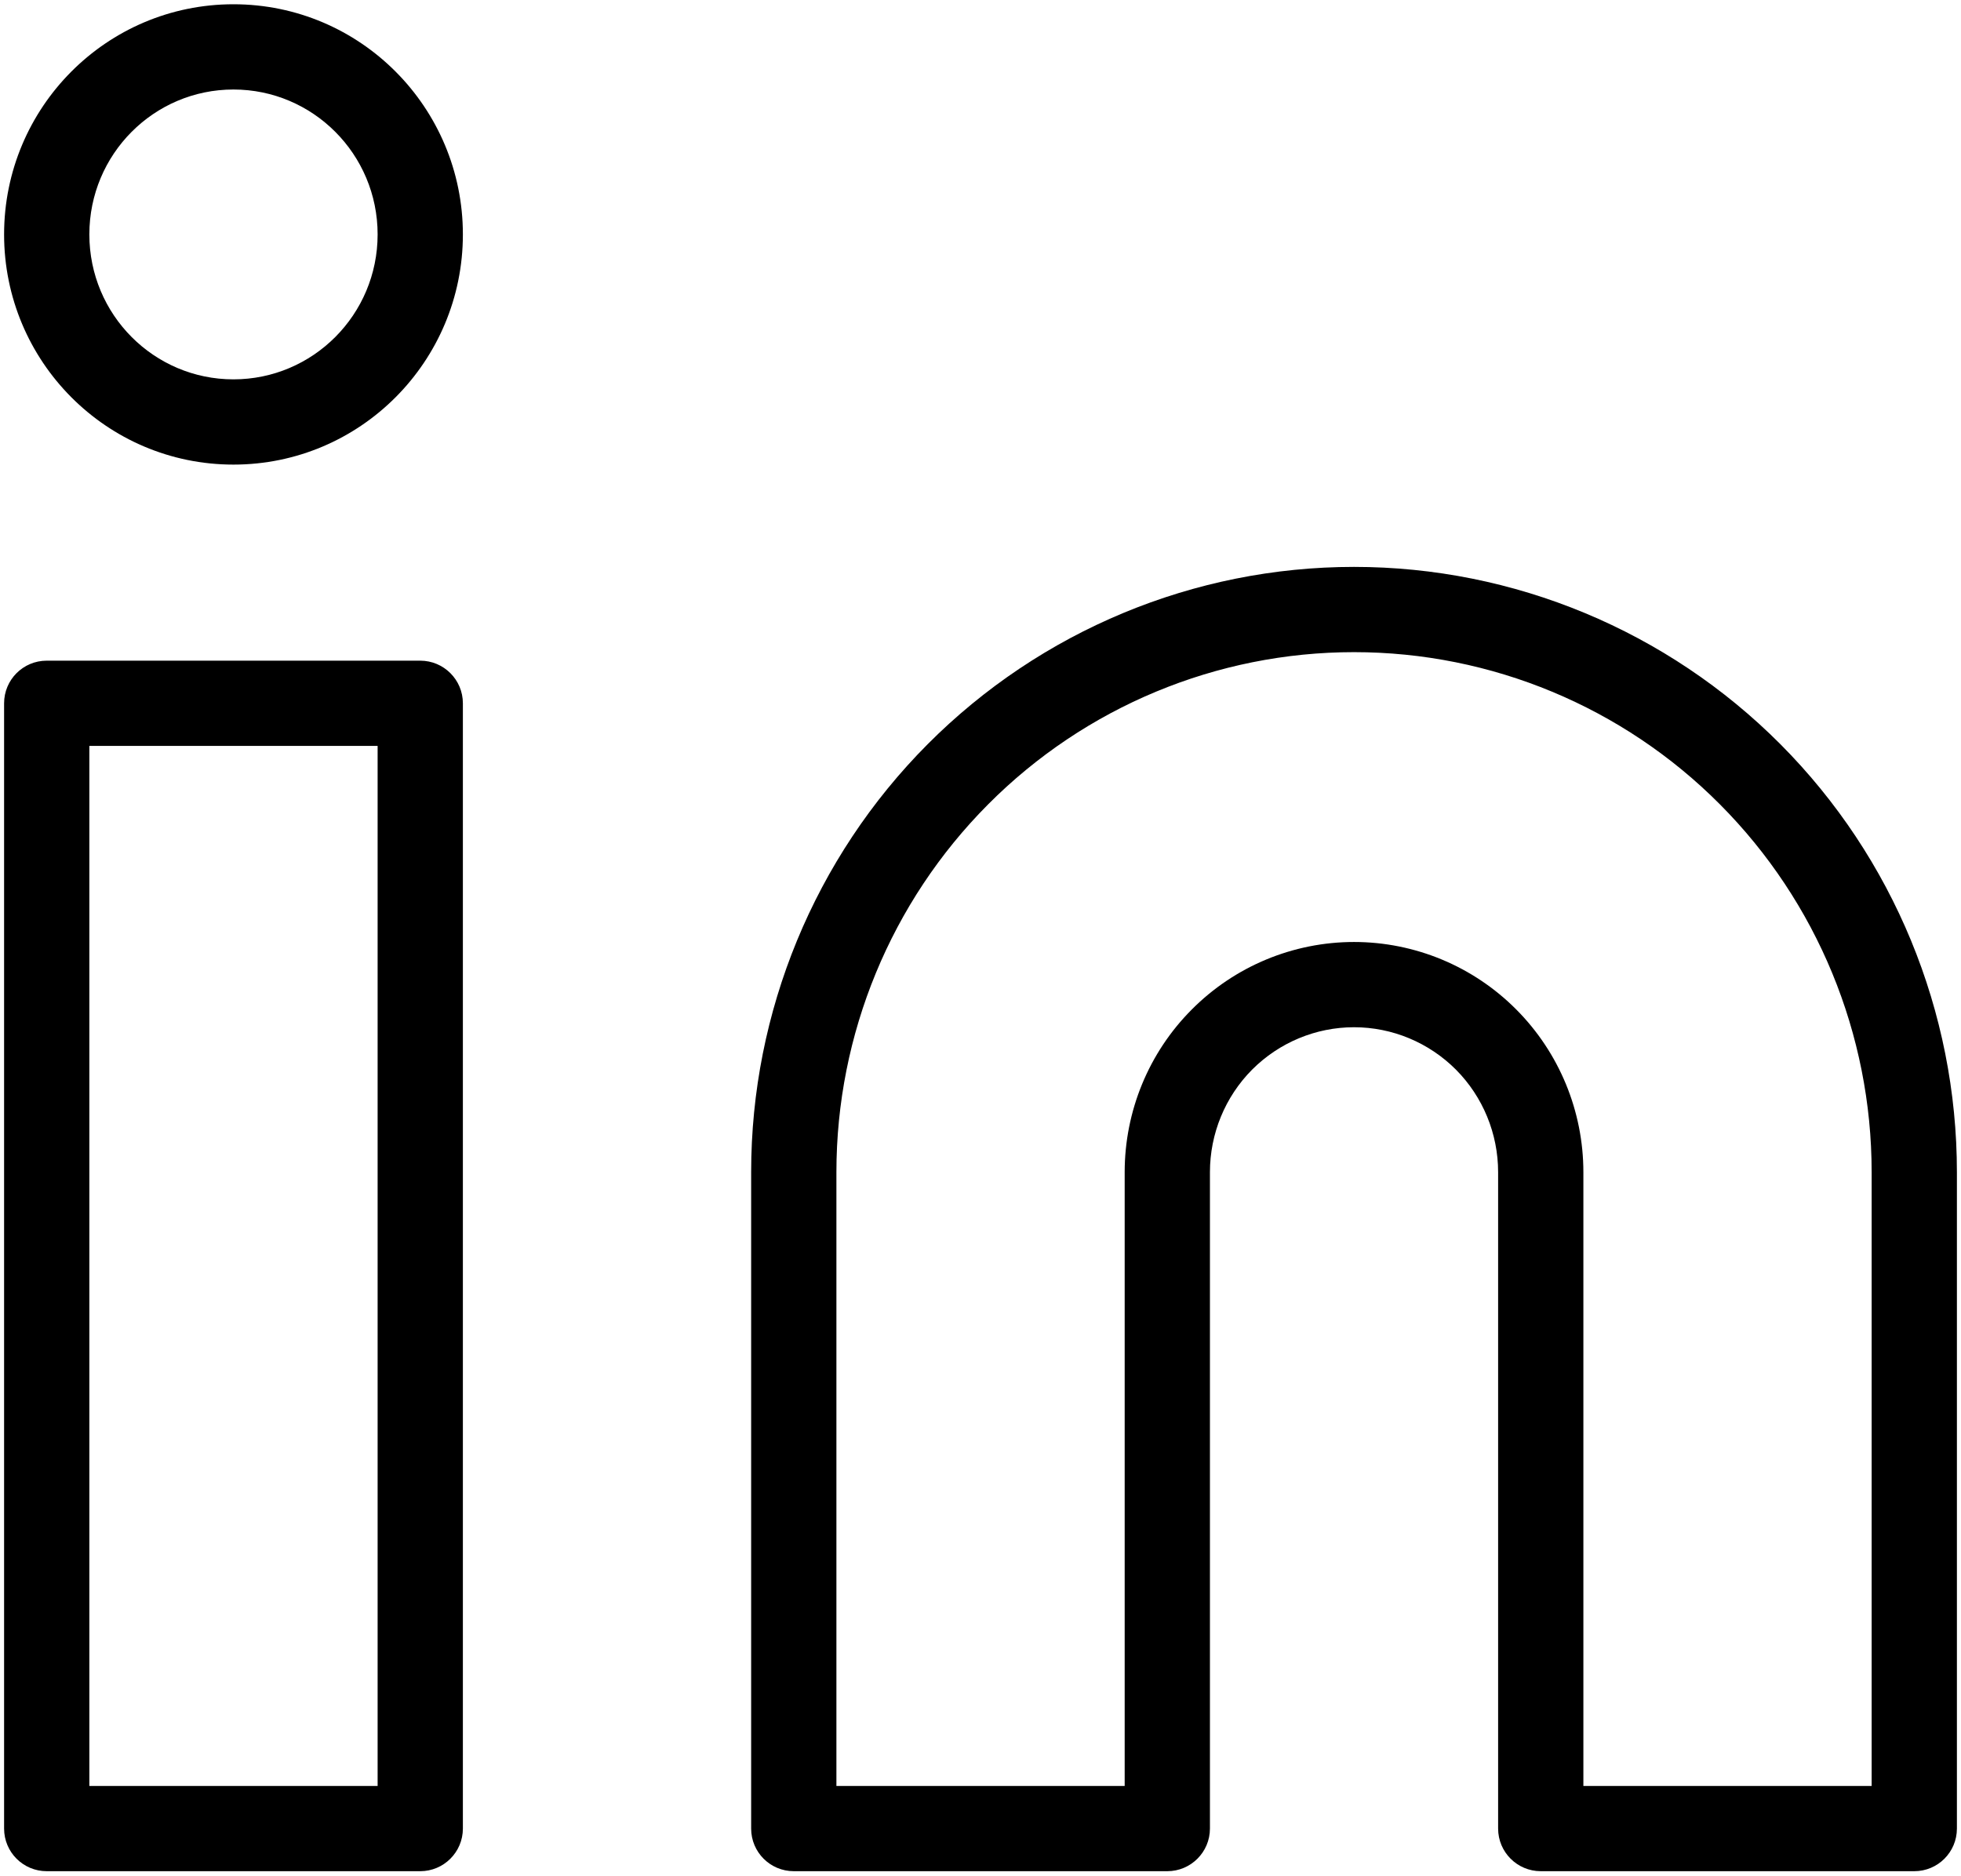
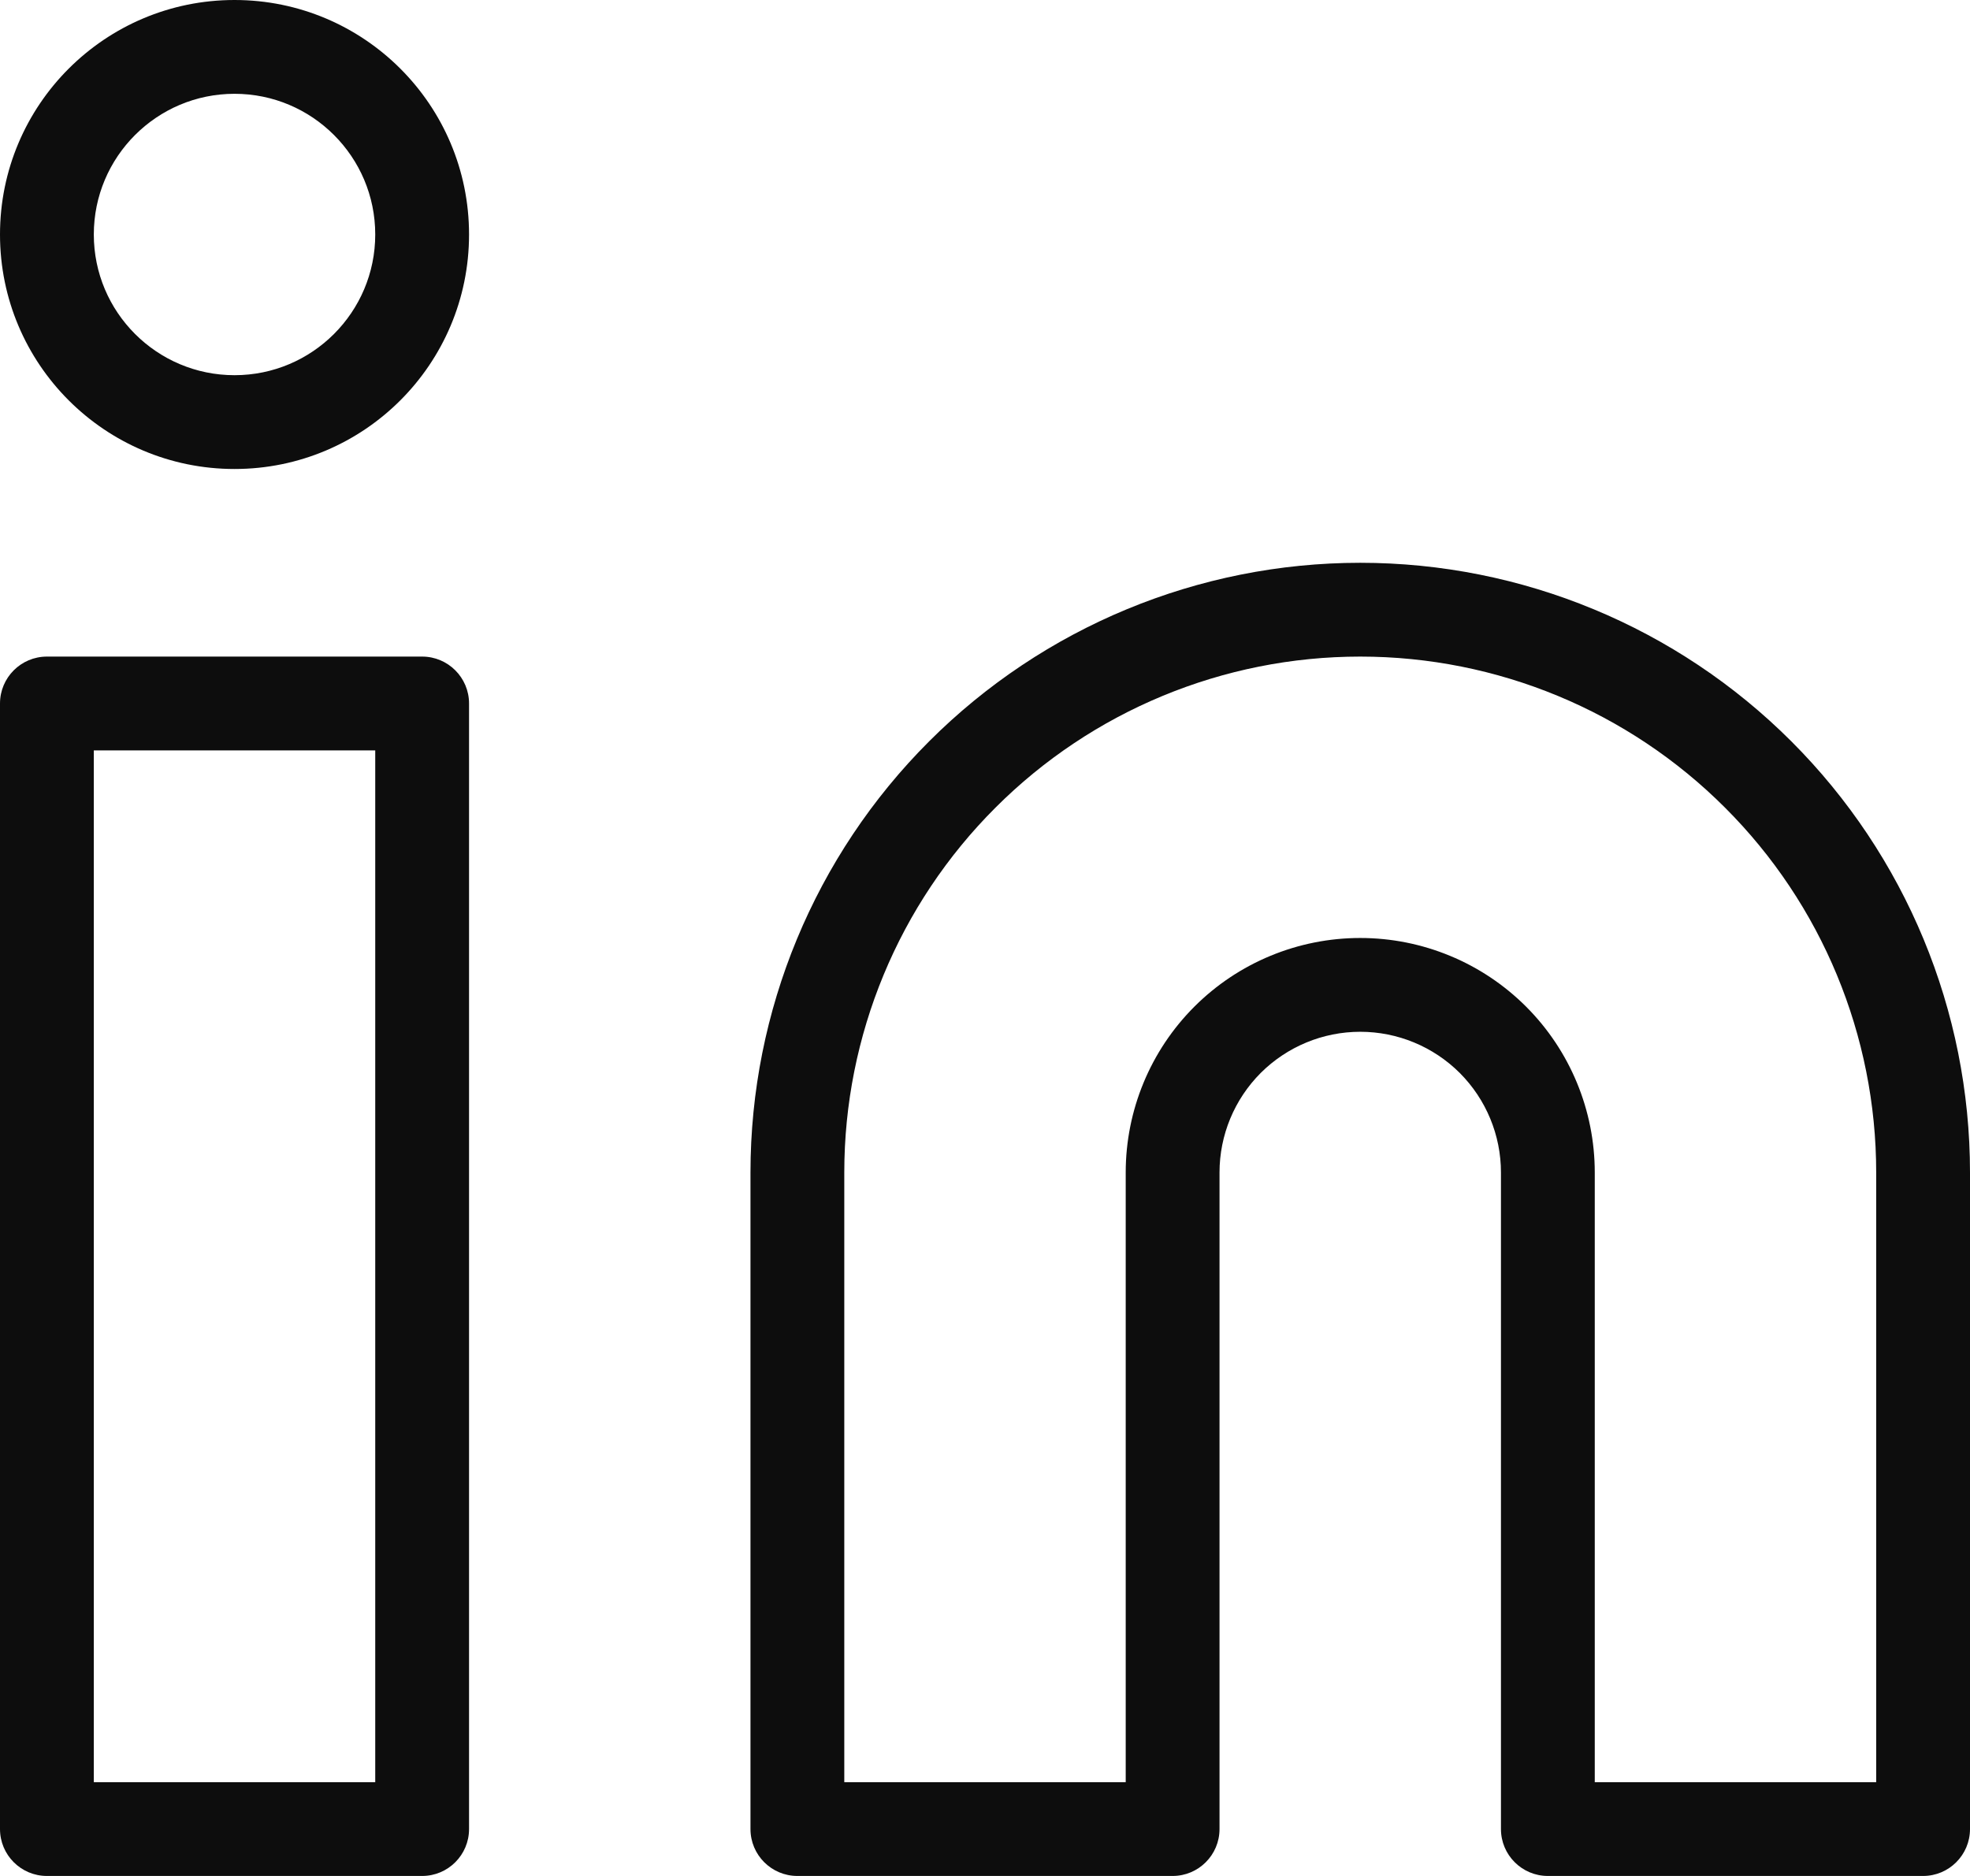
- <svg xmlns="http://www.w3.org/2000/svg" width="23" height="22" viewBox="0 0 23 22" fill="none">
-   <path fill-rule="evenodd" clip-rule="evenodd" d="M1.048 2.75C1.048 1.809 1.806 1.05 2.738 1.05C3.67 1.05 4.429 1.809 4.429 2.75C4.429 3.691 3.67 4.45 2.738 4.45C1.806 4.45 1.048 3.691 1.048 2.75ZM2.738 0.05C1.25 0.05 0.048 1.261 0.048 2.75C0.048 4.239 1.25 5.45 2.738 5.45C4.226 5.45 5.429 4.239 5.429 2.75C5.429 1.261 4.226 0.05 2.738 0.05ZM15.881 7.65C14.271 7.65 12.727 8.292 11.589 9.436C10.45 10.58 9.81 12.132 9.81 13.75V20.95H13.191V13.75C13.191 13.035 13.473 12.348 13.978 11.842C14.482 11.335 15.167 11.05 15.881 11.05C16.595 11.05 17.28 11.335 17.784 11.842C18.288 12.348 18.571 13.035 18.571 13.75V20.95H21.952V13.75C21.952 12.132 21.312 10.58 20.173 9.436C19.035 8.292 17.491 7.65 15.881 7.65ZM15.881 6.65C14.005 6.65 12.206 7.399 10.88 8.73C9.554 10.062 8.81 11.868 8.81 13.75V21.45C8.81 21.726 9.033 21.95 9.31 21.95H13.691C13.967 21.95 14.191 21.726 14.191 21.45V13.75C14.191 13.299 14.369 12.866 14.686 12.547C15.004 12.229 15.433 12.05 15.881 12.05C16.329 12.05 16.758 12.229 17.076 12.547C17.393 12.866 17.571 13.299 17.571 13.75V21.45C17.571 21.726 17.795 21.95 18.071 21.95H22.452C22.729 21.95 22.952 21.726 22.952 21.45V13.75C22.952 11.868 22.208 10.062 20.882 8.73C19.556 7.399 17.757 6.65 15.881 6.65ZM0.048 8.25C0.048 7.974 0.271 7.75 0.548 7.75H4.929C5.205 7.75 5.429 7.974 5.429 8.25V21.45C5.429 21.726 5.205 21.95 4.929 21.95H0.548C0.271 21.95 0.048 21.726 0.048 21.45V8.25ZM1.048 8.75V20.95H4.429V8.75H1.048Z" fill="black" />
+ <svg xmlns="http://www.w3.org/2000/svg" width="21" height="20" viewBox="0 0 21 20" fill="none">
+   <path fill-rule="evenodd" clip-rule="evenodd" d="M1 2.5C1 1.672 1.672 1 2.5 1C3.328 1 4 1.672 4 2.5C4 3.328 3.328 4 2.5 4C1.672 4 1 3.328 1 2.5ZM2.5 0C1.119 0 0 1.119 0 2.5C0 3.881 1.119 5 2.5 5C3.881 5 5 3.881 5 2.5C5 1.119 3.881 0 2.5 0ZM14.5 7C13.041 7 11.642 7.579 10.611 8.611C9.579 9.642 9 11.041 9 12.5V19H12V12.5C12 11.837 12.263 11.201 12.732 10.732C13.201 10.263 13.837 10 14.5 10C15.163 10 15.799 10.263 16.268 10.732C16.737 11.201 17 11.837 17 12.5V19H20V12.5C20 11.041 19.421 9.642 18.389 8.611C17.358 7.579 15.959 7 14.5 7ZM14.5 6C12.776 6 11.123 6.685 9.904 7.904C8.685 9.123 8 10.776 8 12.5V19.5C8 19.776 8.224 20 8.5 20H12.5C12.776 20 13 19.776 13 19.5V12.5C13 12.102 13.158 11.721 13.439 11.439C13.721 11.158 14.102 11 14.5 11C14.898 11 15.279 11.158 15.561 11.439C15.842 11.721 16 12.102 16 12.5V19.5C16 19.776 16.224 20 16.5 20H20.5C20.776 20 21 19.776 21 19.5V12.5C21 10.776 20.315 9.123 19.096 7.904C17.877 6.685 16.224 6 14.5 6ZM0 7.5C0 7.224 0.224 7 0.5 7H4.5C4.776 7 5 7.224 5 7.5V19.5C5 19.776 4.776 20 4.5 20H0.5C0.224 20 0 19.776 0 19.5V7.5ZM1 8V19H4V8H1Z" fill="#0D0D0D" />
</svg>
